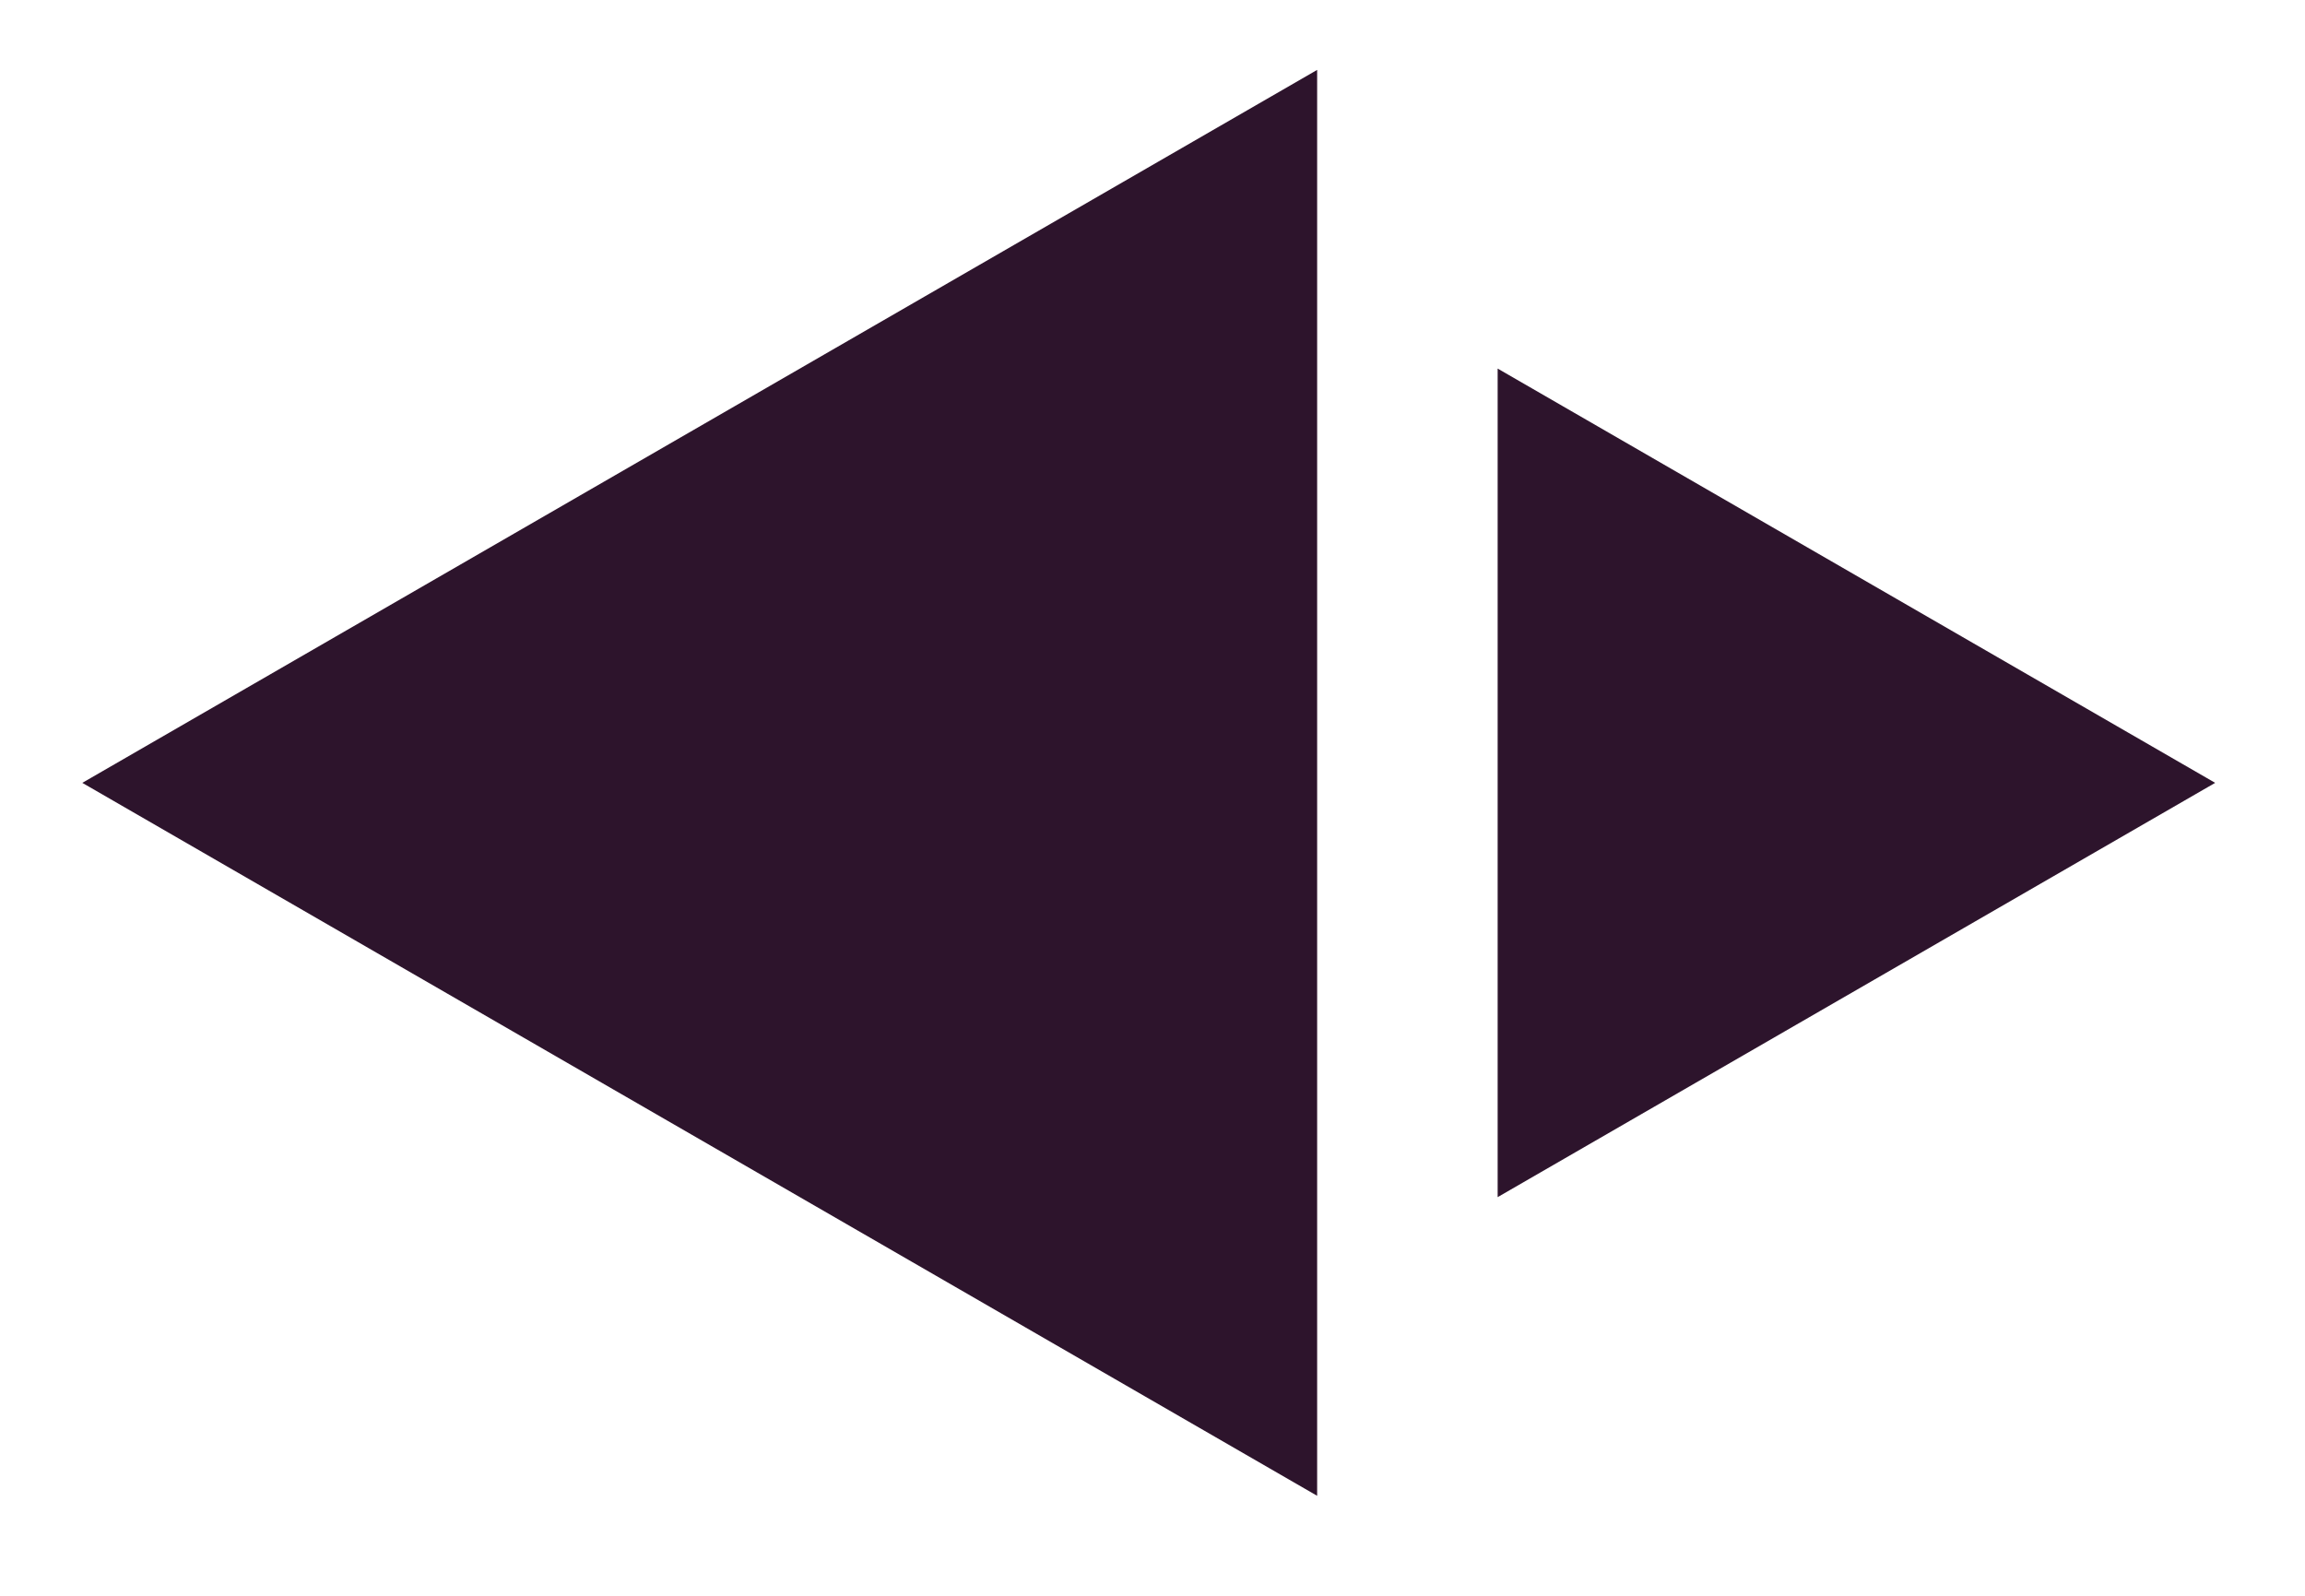
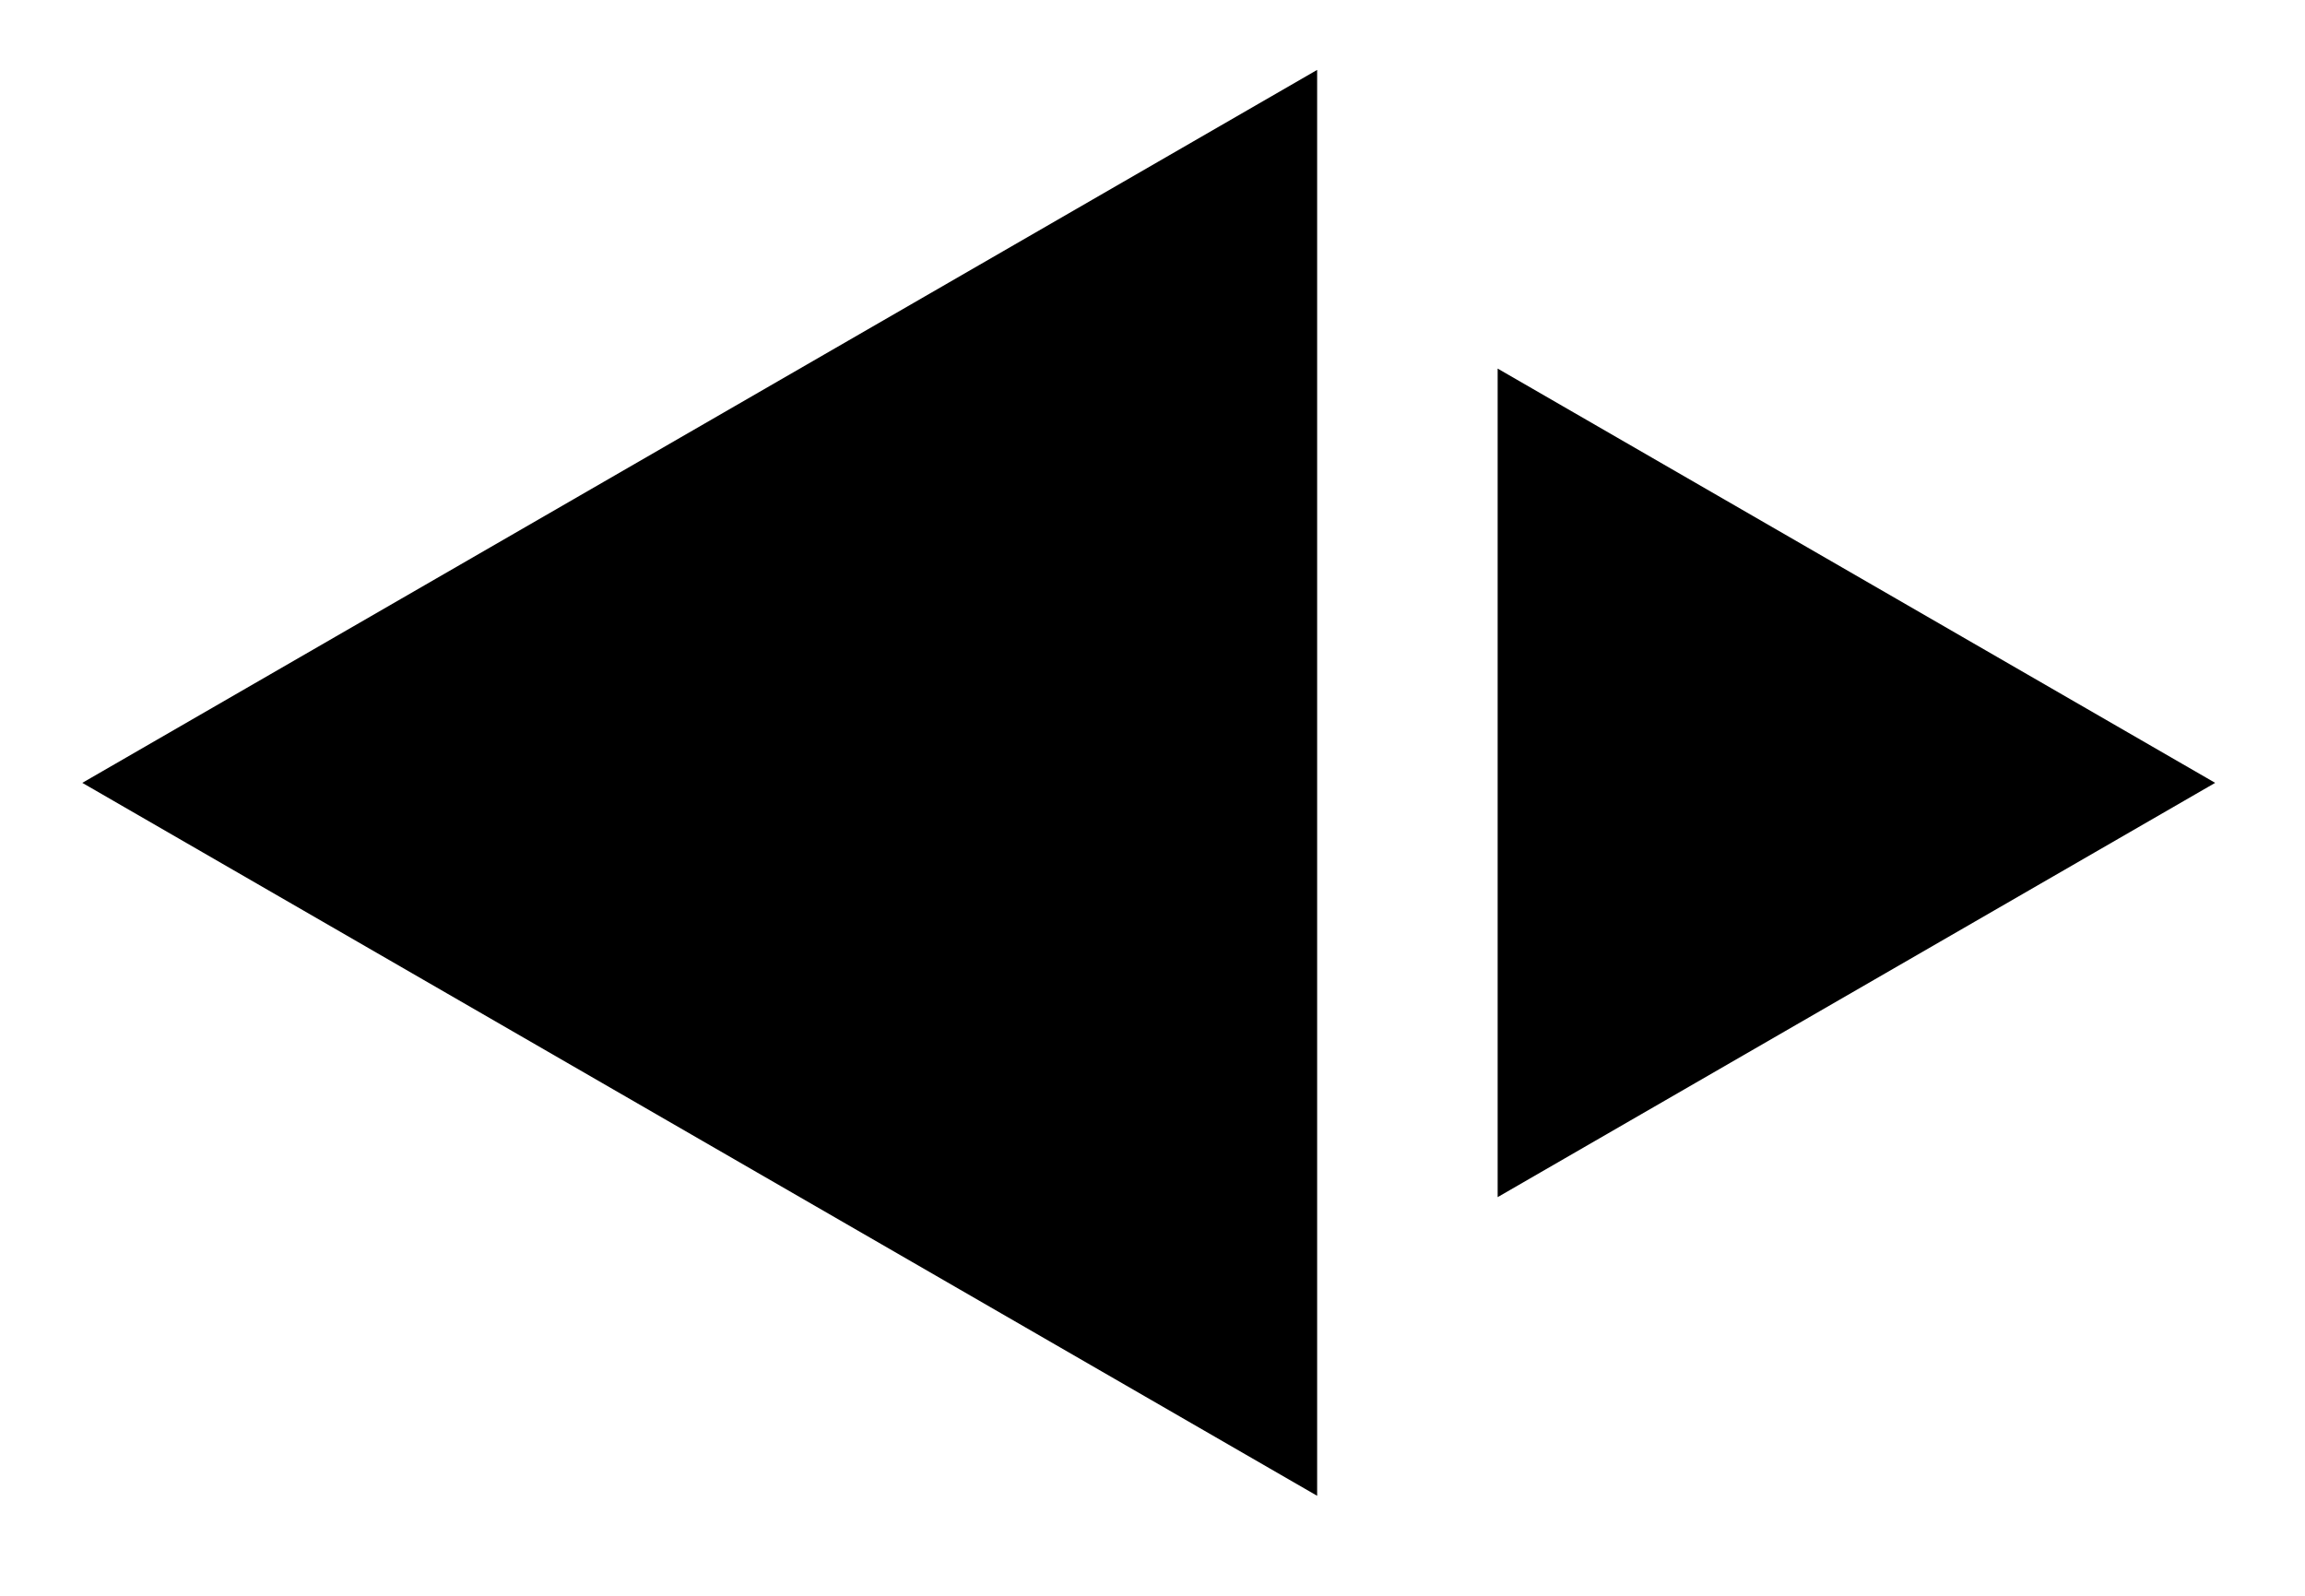
- <svg xmlns="http://www.w3.org/2000/svg" version="1.1" id="logo" x="0px" y="0px" viewBox="0 0 1000 692.37" style="enable-background:new 0 0 1000 692.37;" xml:space="preserve">
-   <style type="text/css">
- 	#go, #lo{
-     	fill:#2D142C;
- 	}
- </style>
+ <svg xmlns="http://www.w3.org/2000/svg" role="img" aria-labelledby="mylogo" version="1.1" id="logo" x="0px" y="0px" viewBox="0 0 1000 692.37" style="enable-background:new 0 0 1000 692.37;" xml:space="preserve">
  <g id="go">
    <polygon points="35.71,339.63 571.43,648.93 571.43,30.33  " />
  </g>
  <g id="lo">
    <polygon points="961.03,339.63 649.74,159.9 649.74,519.36  " />
  </g>
</svg>
